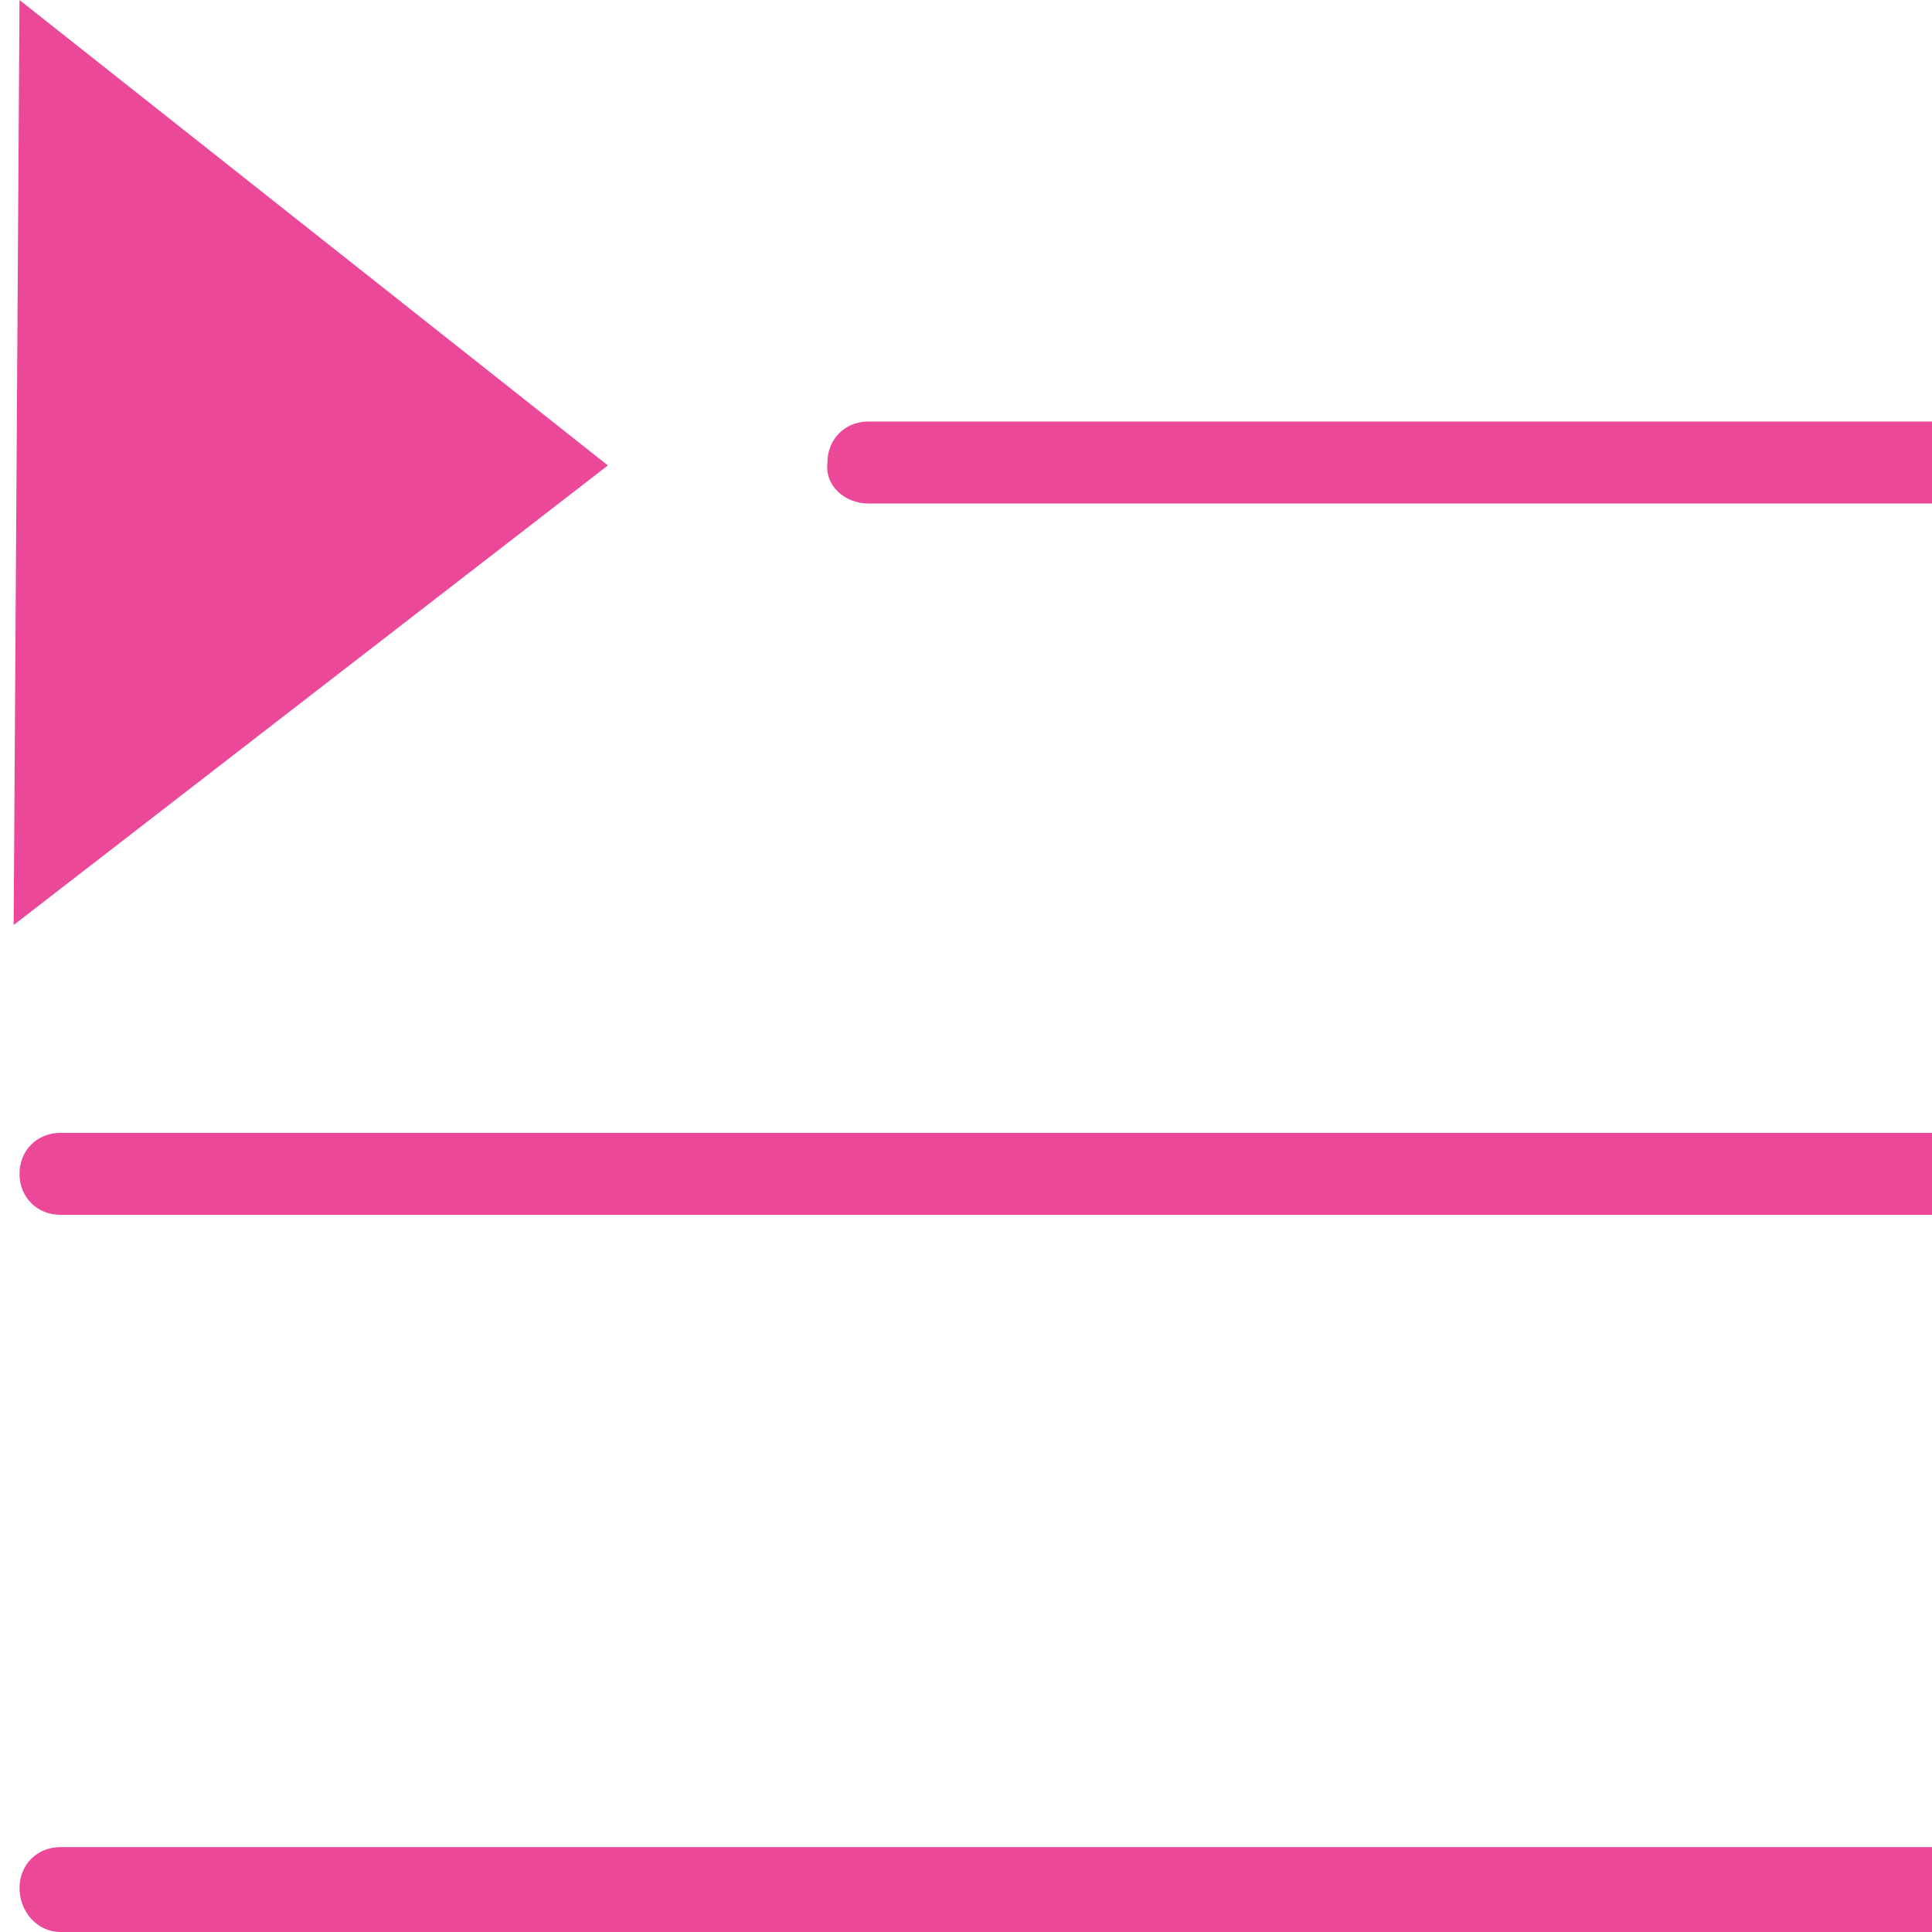
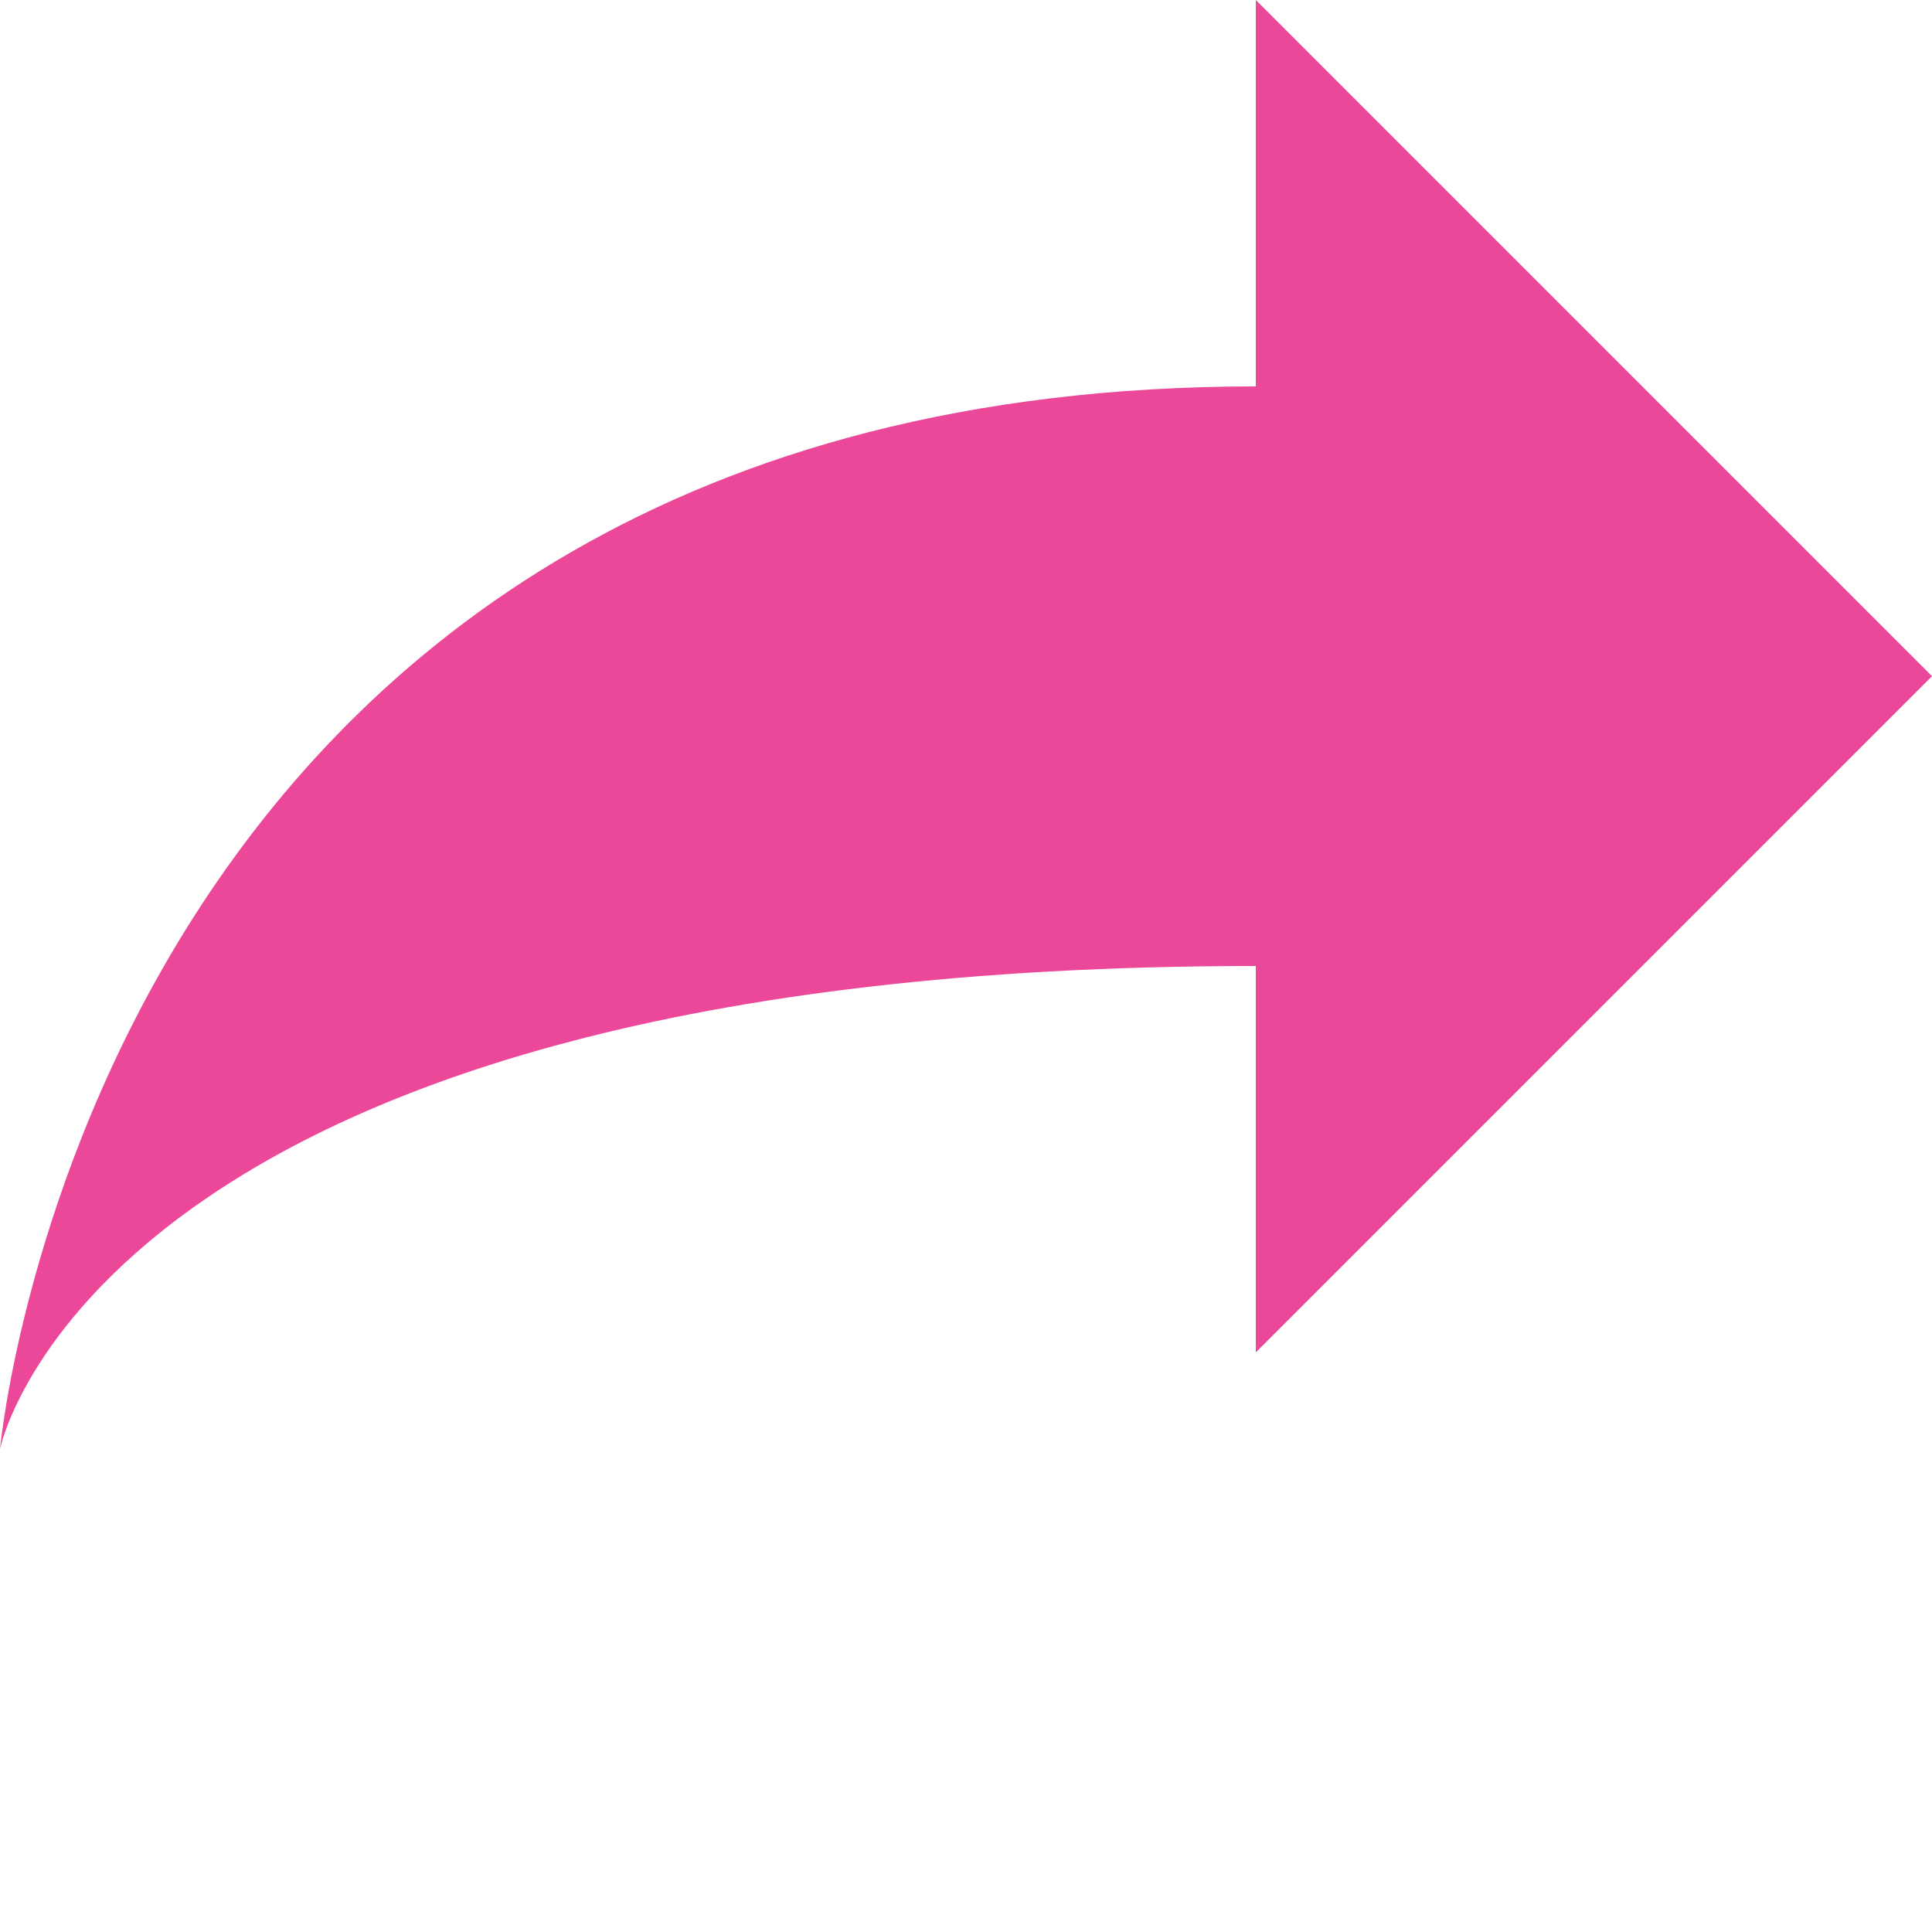
- <svg xmlns="http://www.w3.org/2000/svg" data-v-423bf9ae="" viewBox="0 0 90 90" class="iconLeft">
-   <g data-v-423bf9ae="" id="44055325-1176-495f-a70b-4f66093fba37" transform="matrix(1.363636,0,0,1.363636,-6.181818,-23.18182)" stroke="none" fill="#ec4899">
-     <path d="M25.3 32.9L5 48.6 5.2 17l20.1 15.9zm8.9 1.3h59.4c.8 0 1.4-.6 1.4-1.4 0-.8-.6-1.4-1.4-1.4H34.2c-.8 0-1.4.6-1.4 1.4-.1.8.6 1.4 1.4 1.4zm59.4 21.5h-87c-.8 0-1.4.6-1.4 1.4 0 .8.6 1.4 1.4 1.4h86.9c.8 0 1.4-.6 1.4-1.4.1-.7-.5-1.4-1.3-1.4zm0 24.4h-87c-.8 0-1.4.6-1.4 1.4S5.8 83 6.6 83h86.9c.8 0 1.4-.6 1.4-1.4s-.5-1.5-1.3-1.5z" />
+ <svg xmlns="http://www.w3.org/2000/svg" data-v-423bf9ae="" viewBox="0 0 120 120" class="iconLeft">
+   <g data-v-423bf9ae="" id="3cdb84ee-eaa7-49f9-b76f-cd1fa80bee80" transform="matrix(6,0,0,6,-12,-24)" stroke="none" fill="#ec4899">
+     <path d="M15 4l7 7-7 7v-4C3 14 2 19 2 19S3 8 15 8V4z" />
  </g>
</svg>
